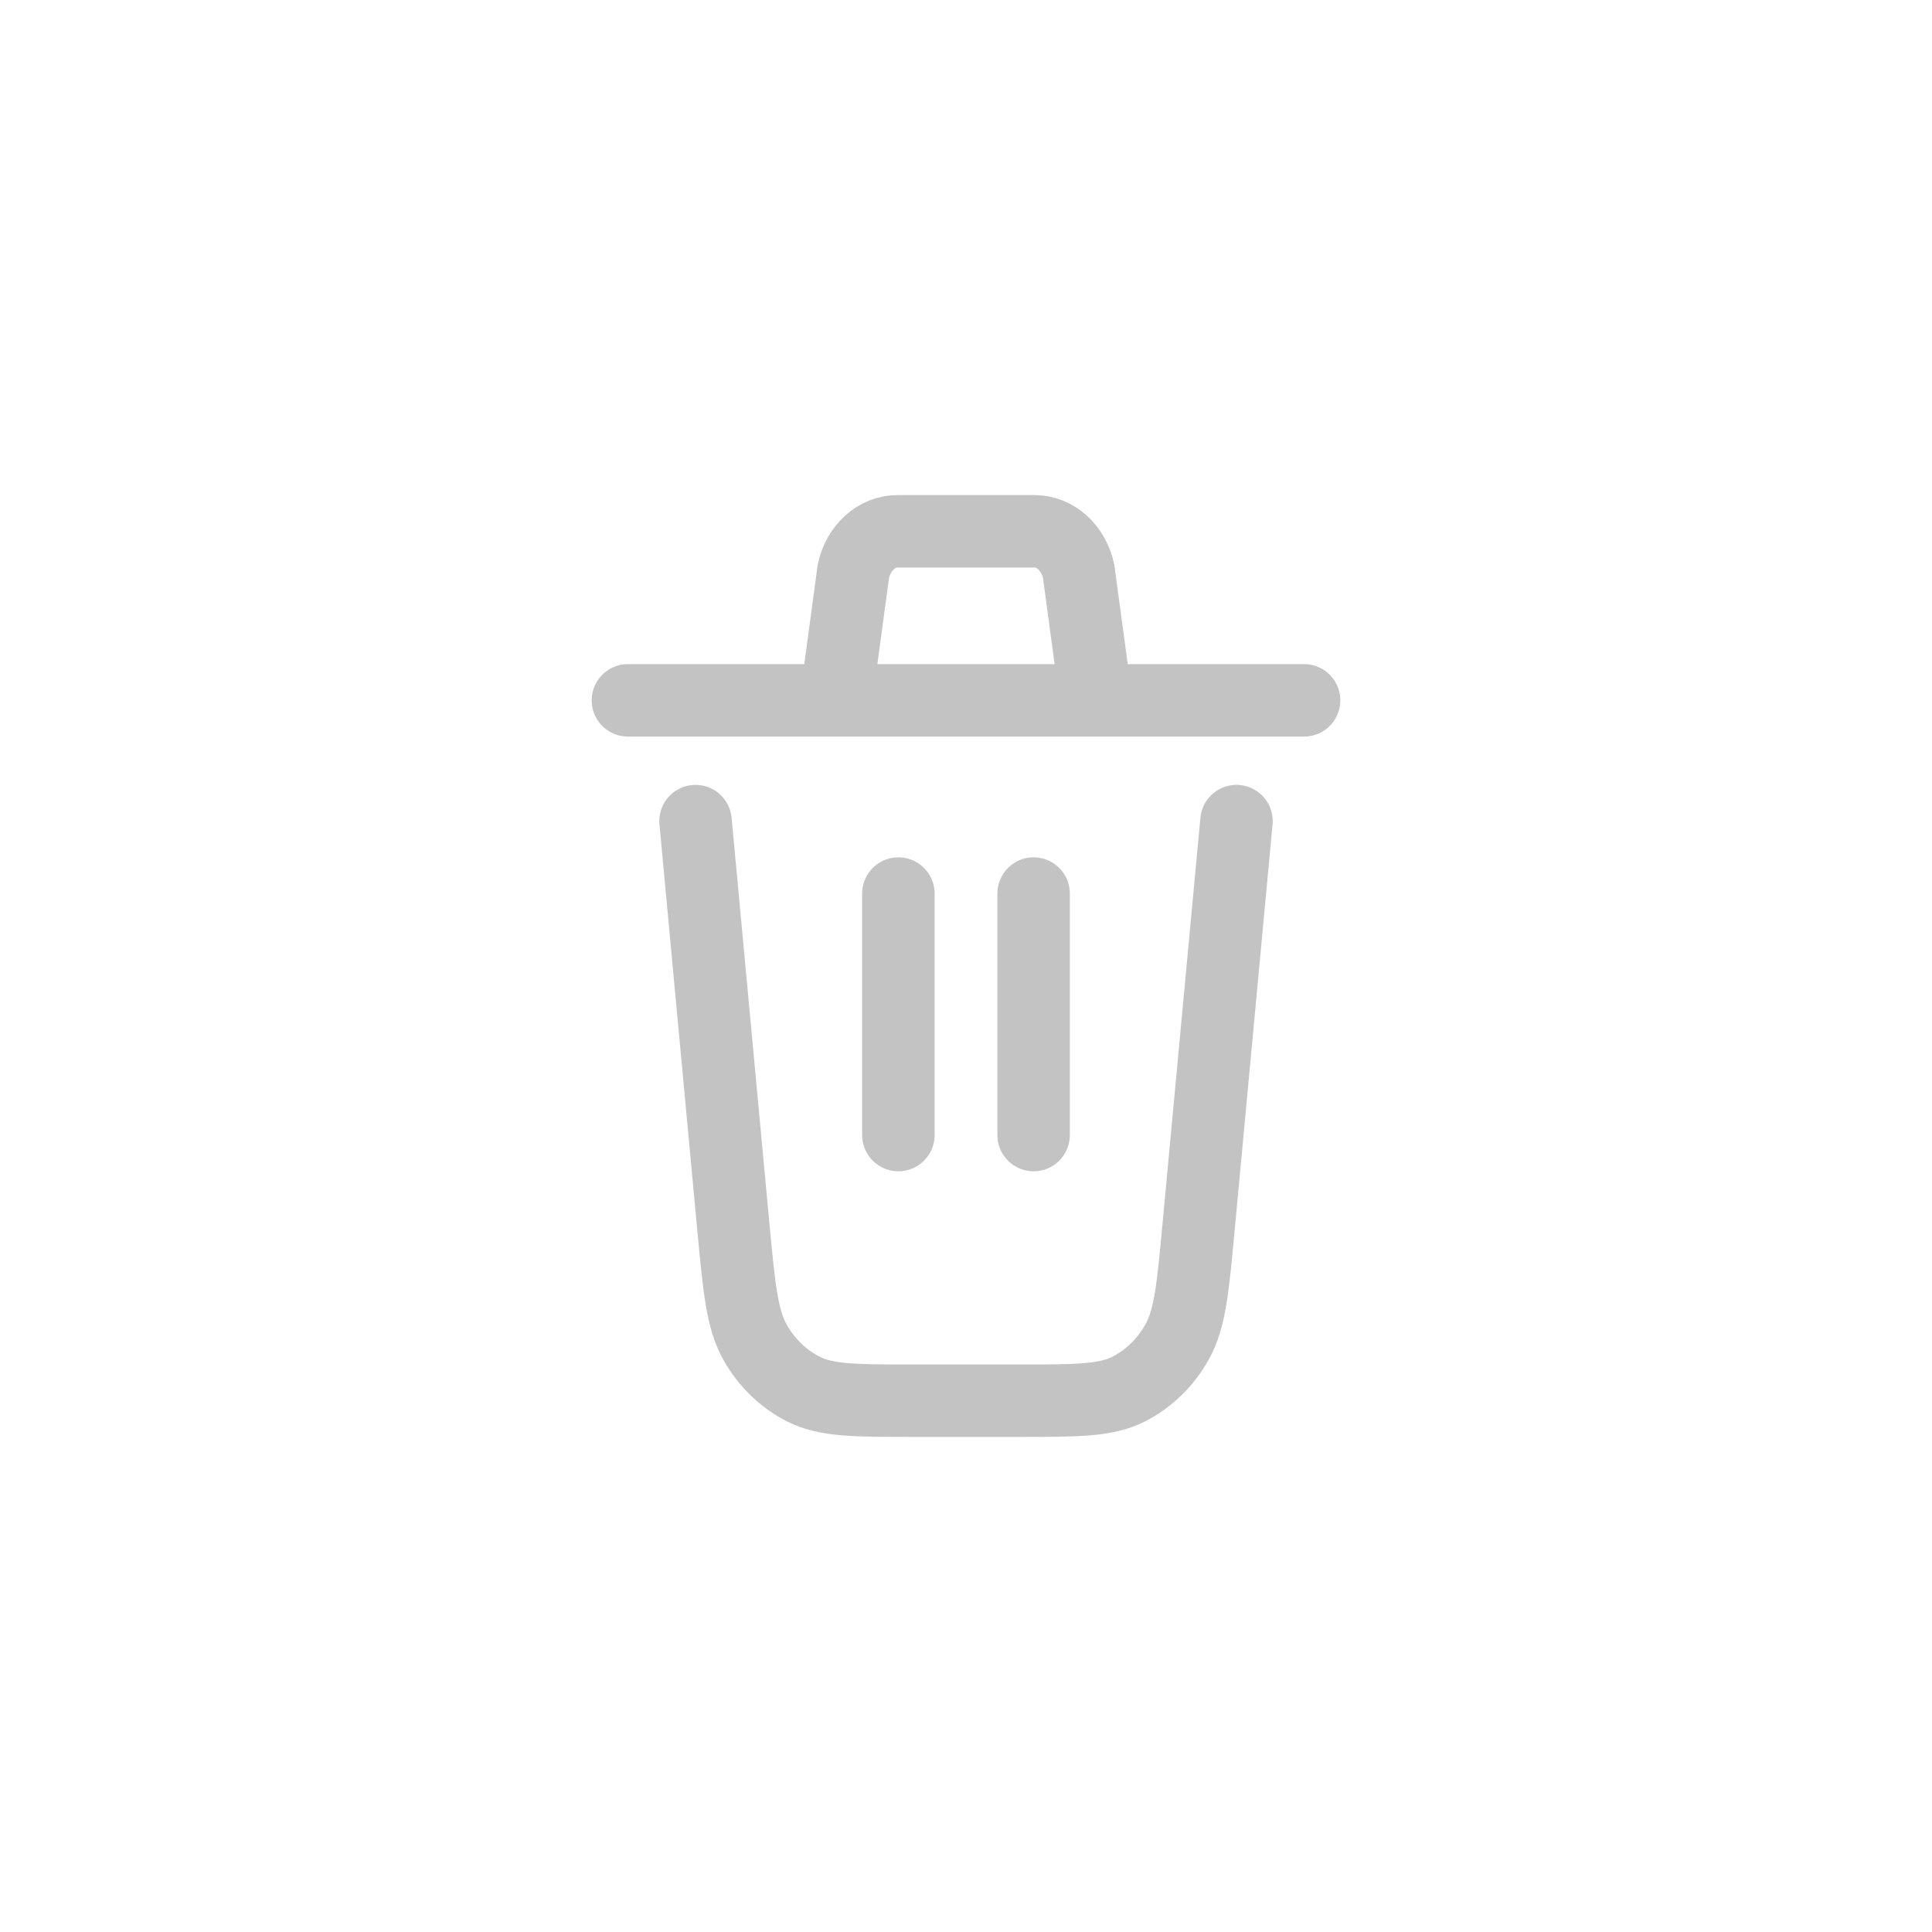
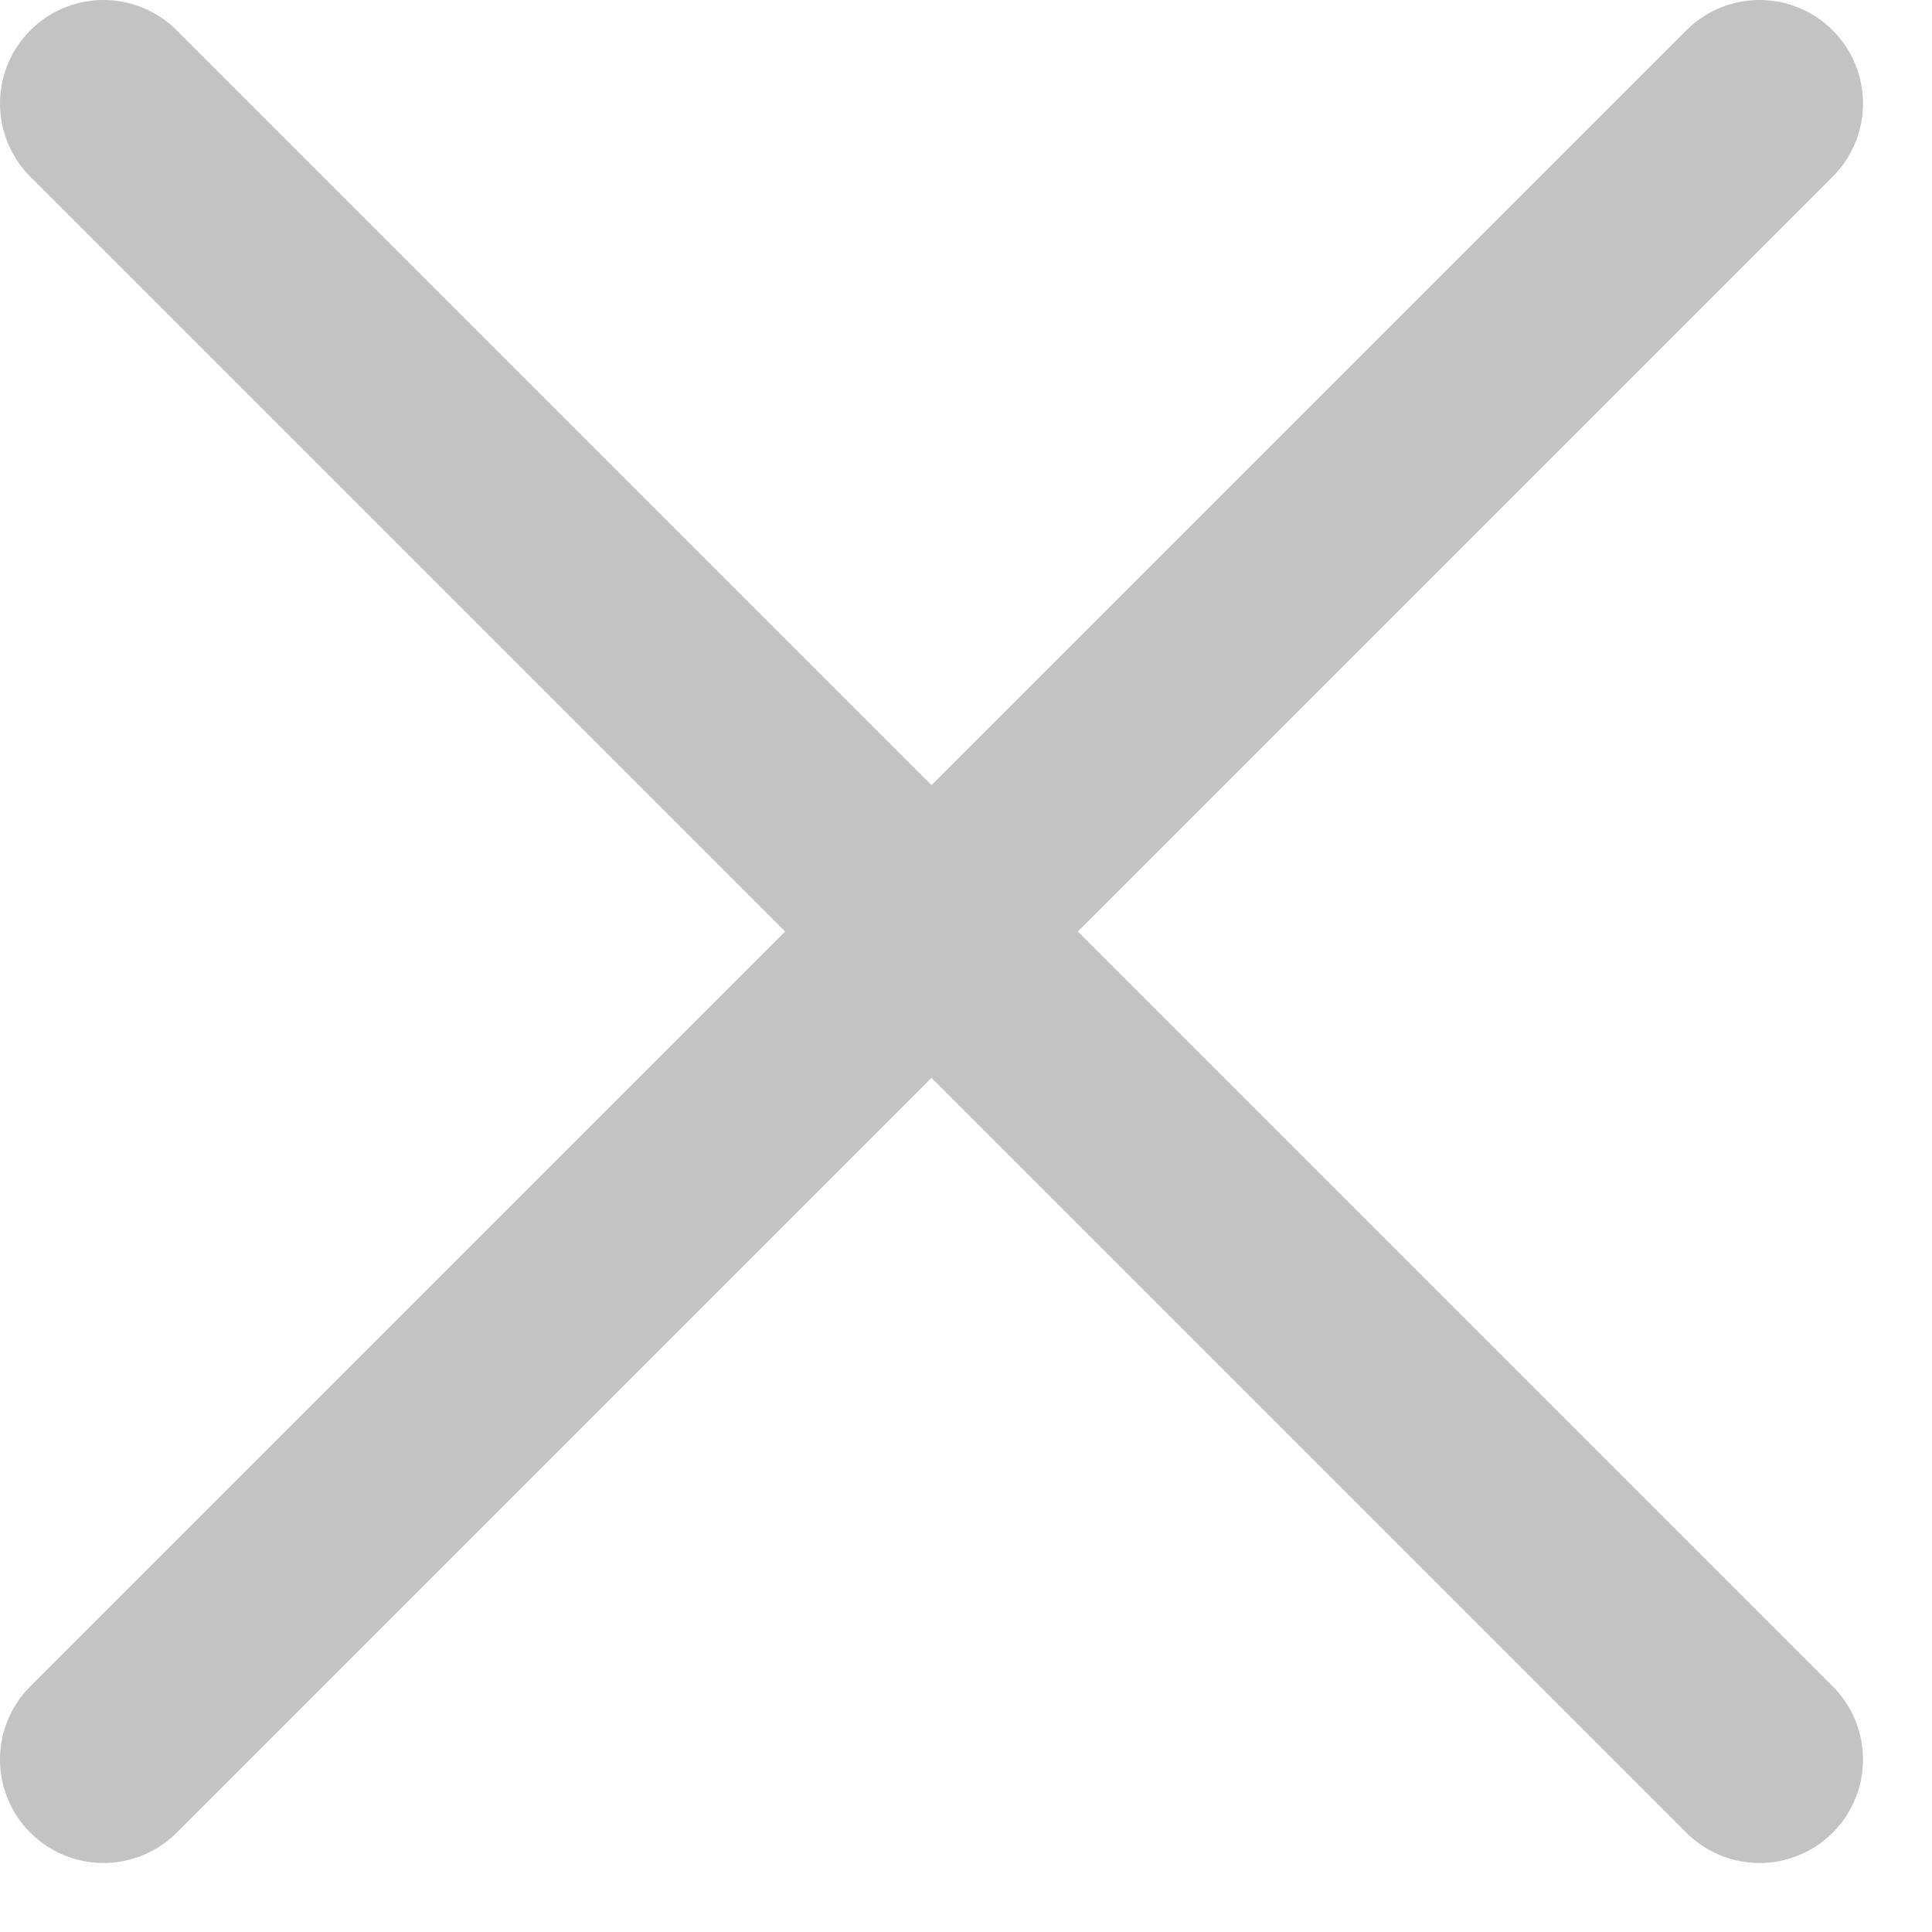
- <svg xmlns="http://www.w3.org/2000/svg" width="40" height="40" viewBox="0 0 40 40" fill="none">
-   <path d="M25.6 17L24.816 25.398C24.698 26.671 24.639 27.307 24.368 27.788C24.131 28.211 23.782 28.55 23.365 28.761C22.892 29 22.296 29 21.101 29H18.899C17.705 29 17.108 29 16.635 28.76C16.218 28.549 15.869 28.211 15.631 27.787C15.362 27.307 15.303 26.671 15.183 25.398L14.4 17M21.4 23.5V18.5M18.6 23.5V18.5M13 14.5H17.307M17.307 14.5L17.668 11.828C17.772 11.342 18.149 11 18.582 11H21.418C21.851 11 22.227 11.342 22.332 11.828L22.693 14.5M17.307 14.5H22.693M22.693 14.5H27" stroke="#C3C3C3" stroke-width="1.5" stroke-linecap="round" stroke-linejoin="round" />
+ <svg xmlns="http://www.w3.org/2000/svg" width="14" height="14" viewBox="0 0 14 14" fill="none">
+   <path d="M0.75 12.75L12.75 0.75M0.75 0.75L12.75 12.75" stroke="#C3C3C3" stroke-width="1.5" stroke-linecap="round" />
</svg>
